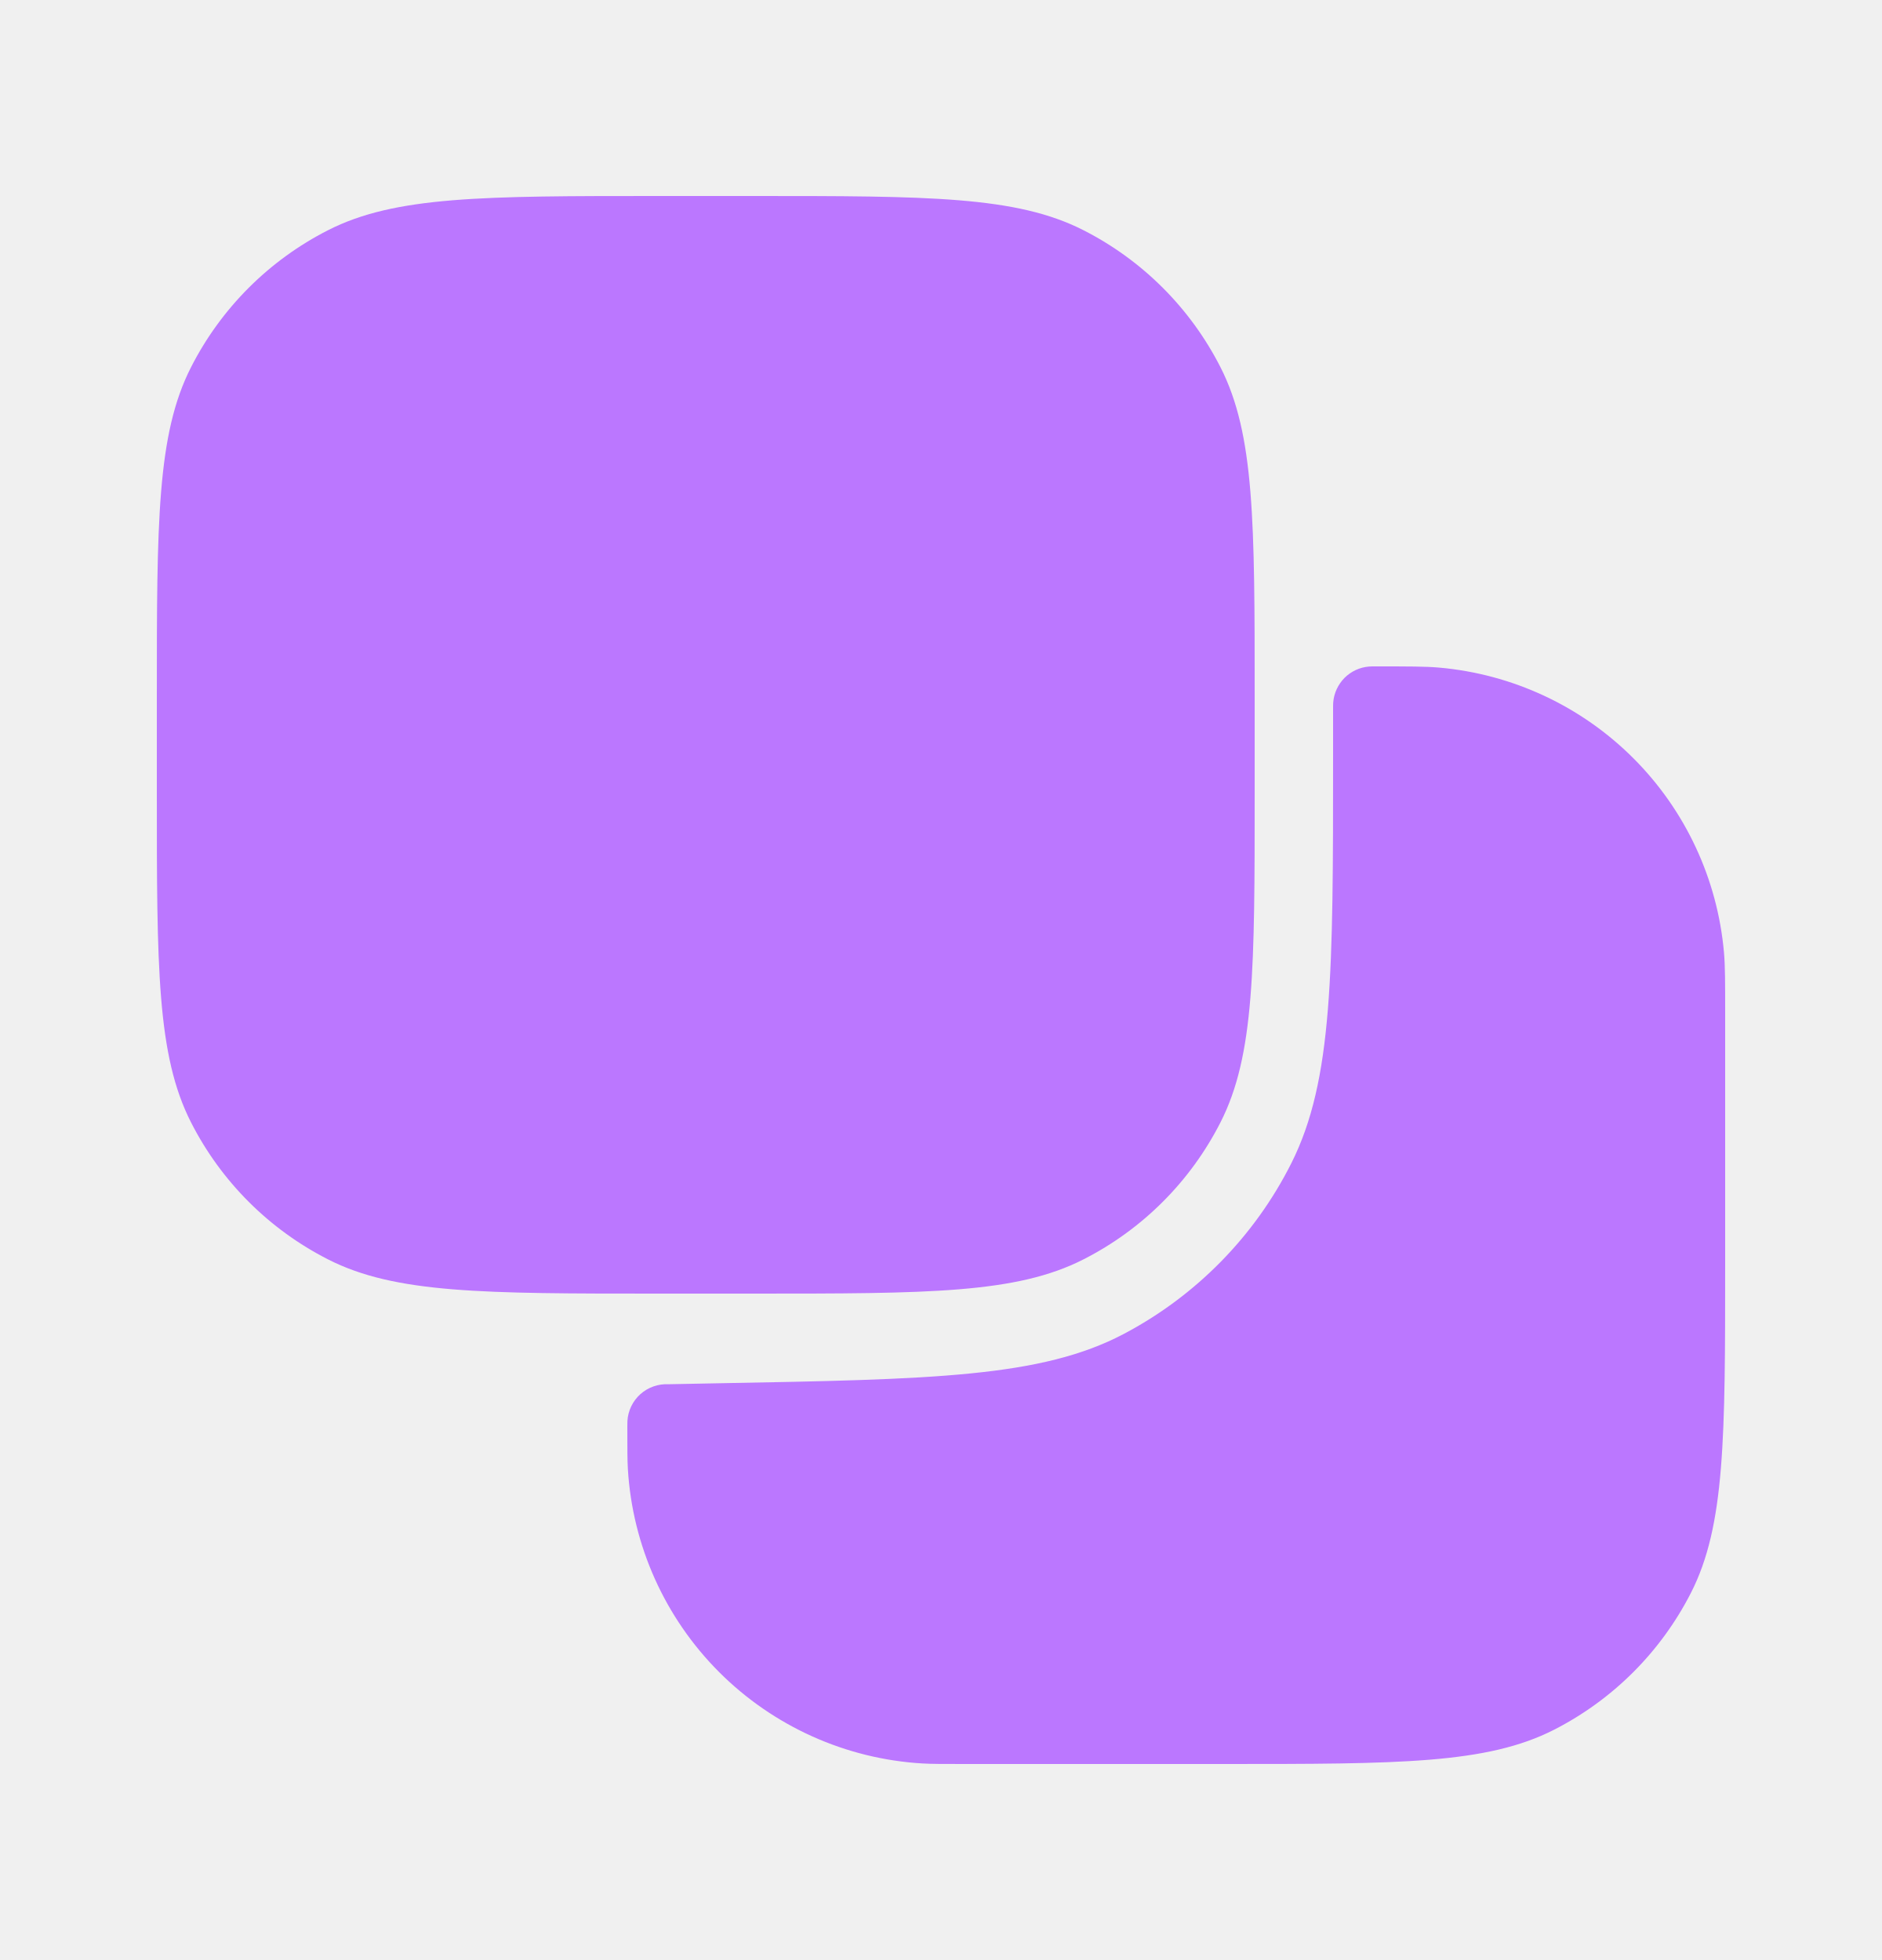
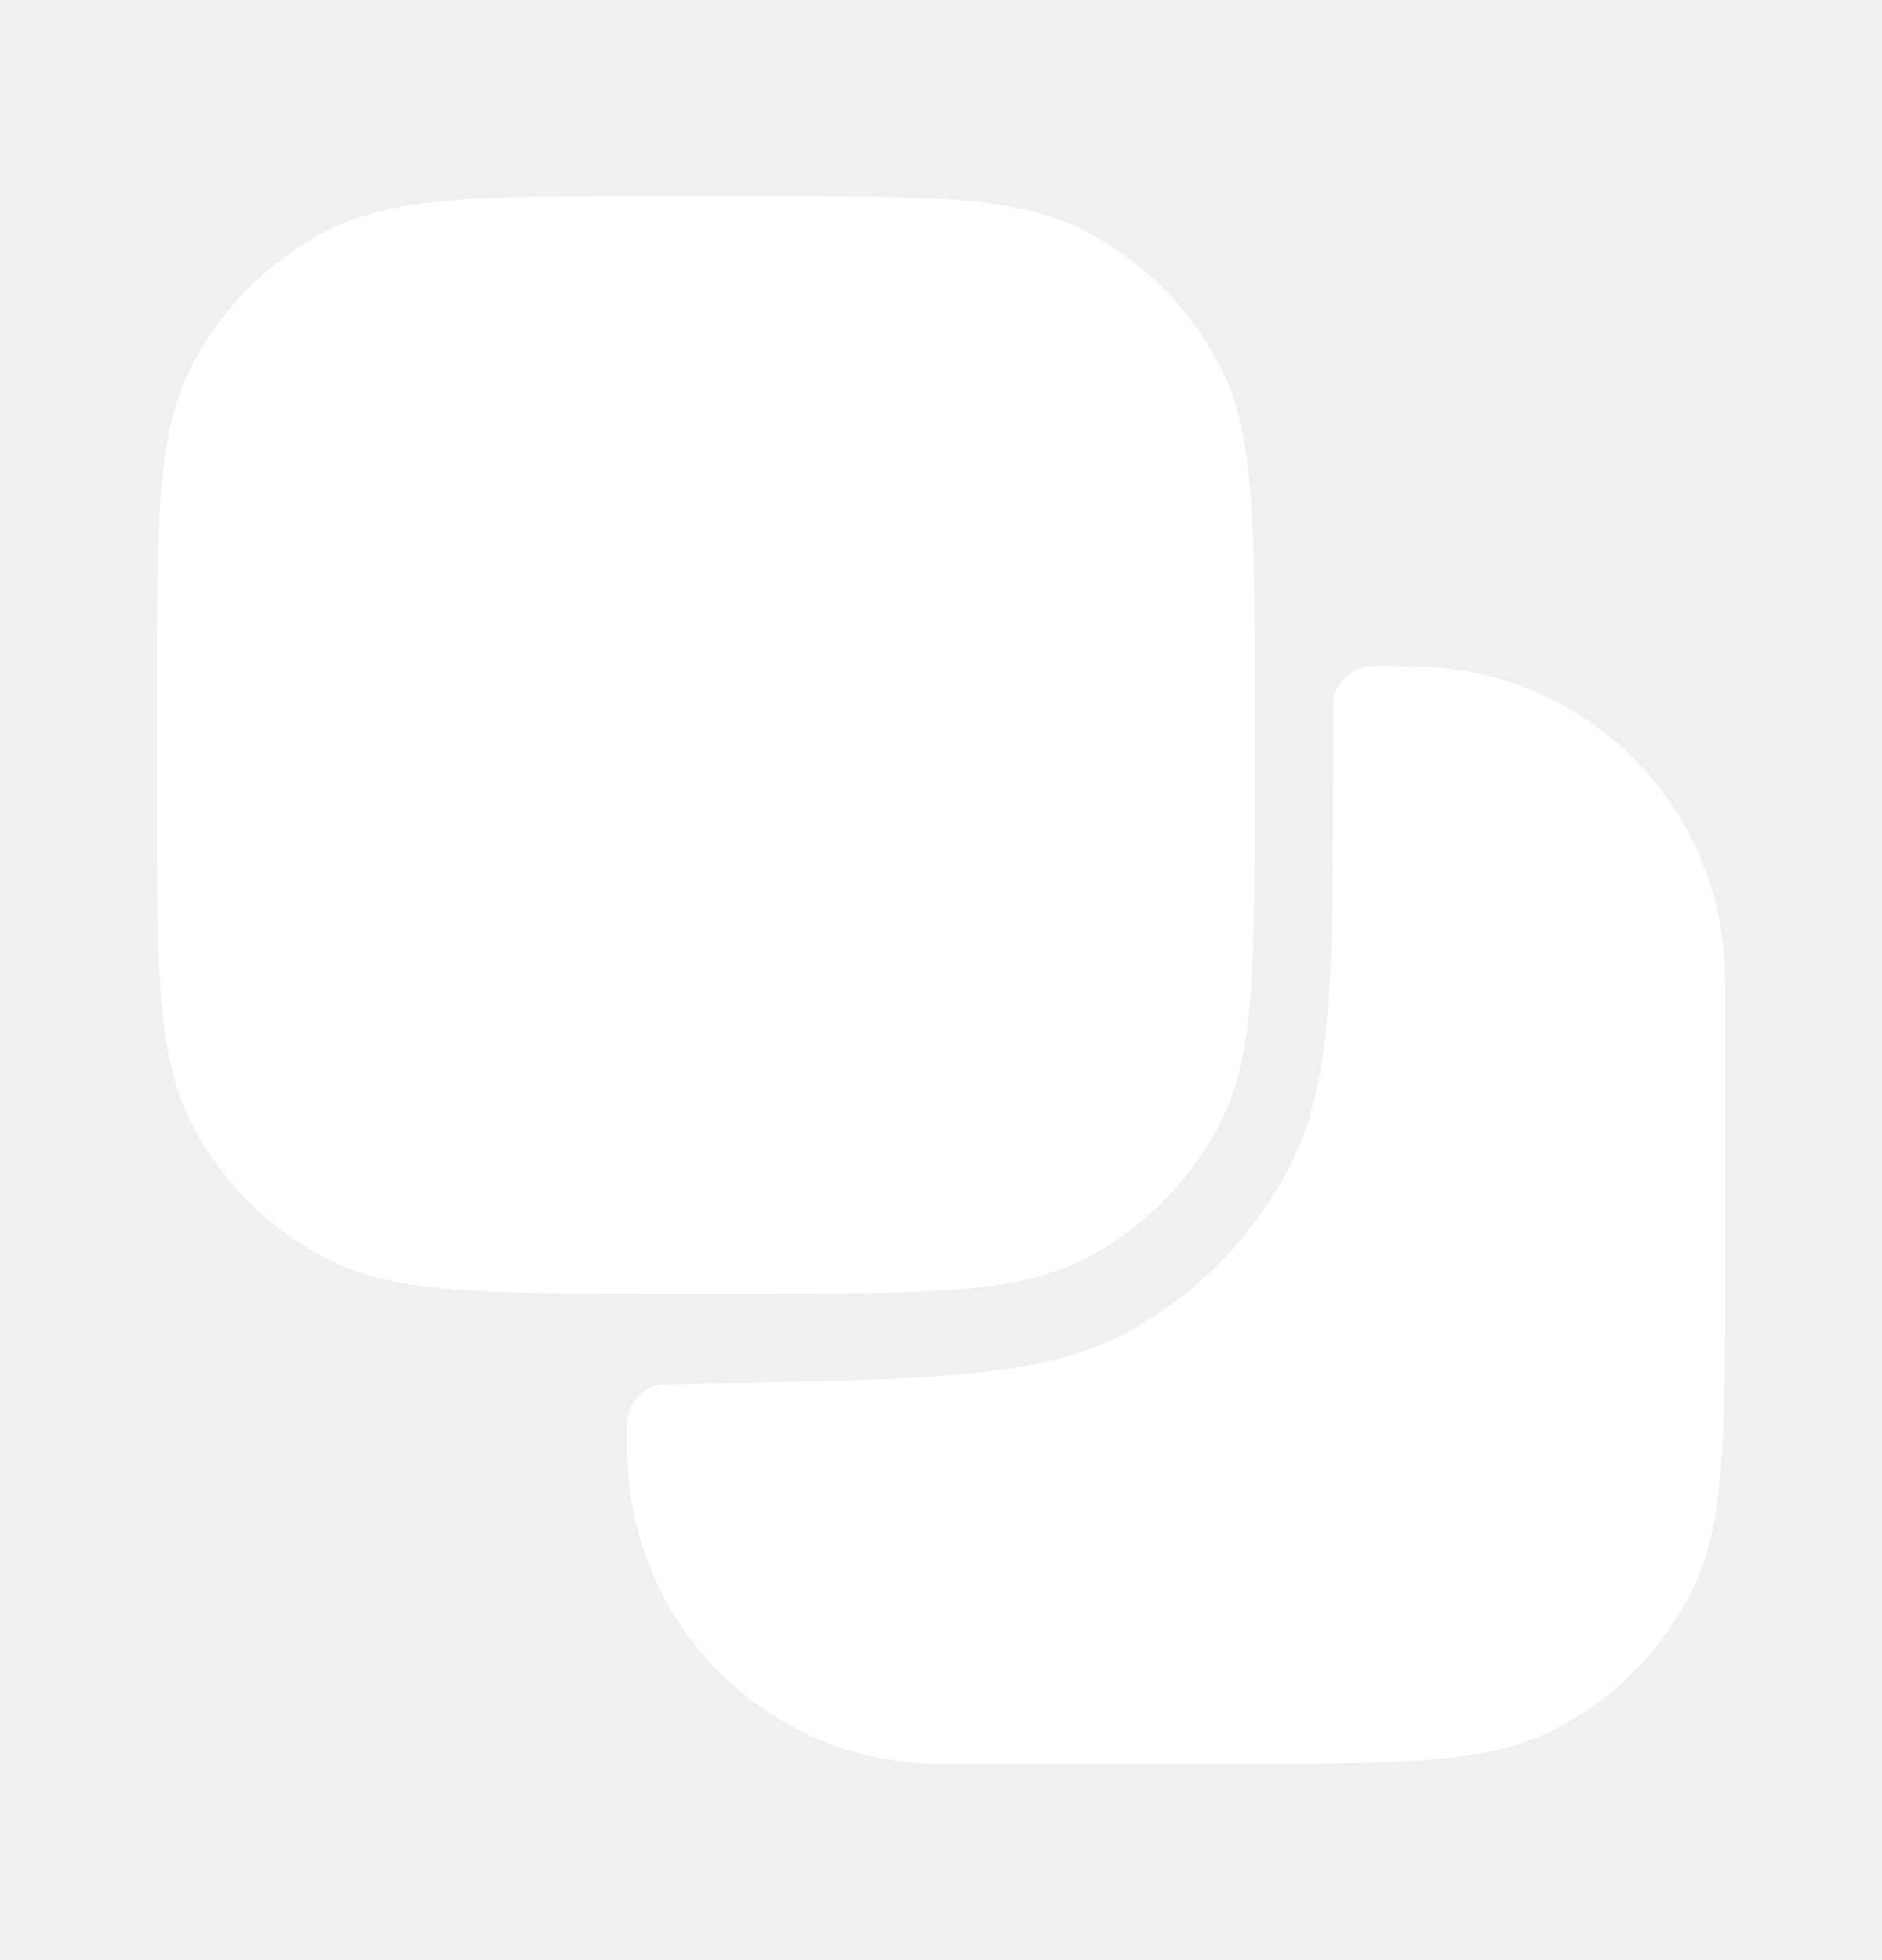
<svg xmlns="http://www.w3.org/2000/svg" width="24" height="25" viewBox="0 0 24 25" fill="none">
-   <path fill-rule="evenodd" clip-rule="evenodd" d="M2.436 4.684C2 5.54 2 6.66 2 8.9V10.1C2 12.34 2 13.46 2.436 14.316C2.819 15.069 3.431 15.681 4.184 16.064C5.04 16.5 6.16 16.5 8.4 16.5H9.6C11.84 16.5 12.96 16.5 13.816 16.064C14.569 15.681 15.181 15.069 15.564 14.316C16 13.46 16 12.34 16 10.1V8.9C16 6.66 16 5.54 15.564 4.684C15.181 3.931 14.569 3.319 13.816 2.936C12.96 2.5 11.84 2.5 9.6 2.5H8.4C6.16 2.5 5.04 2.5 4.184 2.936C3.431 3.319 2.819 3.931 2.436 4.684ZM22 12.944V16.1C22 18.34 22 19.46 21.564 20.316C21.18 21.069 20.569 21.68 19.816 22.064C18.96 22.5 17.84 22.5 15.6 22.5H12.305C12.022 22.5 11.88 22.5 11.761 22.493C10.785 22.435 9.863 22.02 9.172 21.329C8.48 20.637 8.066 19.716 8.007 18.74C8 18.62 8 18.477 8 18.194L8.001 18.127C8.008 17.995 8.068 17.871 8.167 17.782C8.266 17.694 8.396 17.649 8.528 17.656L9.148 17.644C11.901 17.594 13.278 17.568 14.328 17.016C15.251 16.53 16 15.768 16.468 14.836C17 13.777 17 12.4 17 9.647V9.056C17 9.004 17 8.978 17.002 8.956C17.012 8.839 17.064 8.73 17.146 8.646C17.23 8.563 17.339 8.512 17.456 8.502C17.478 8.5 17.504 8.5 17.556 8.5C17.968 8.5 18.175 8.5 18.349 8.515C19.286 8.597 20.164 9.006 20.829 9.671C21.494 10.336 21.903 11.214 21.985 12.151C22 12.325 22 12.531 22 12.945V12.944Z" fill="#BB77FF" />
+   <path fill-rule="evenodd" clip-rule="evenodd" d="M2.436 4.684C2 5.54 2 6.66 2 8.9V10.1C2 12.34 2 13.46 2.436 14.316C2.819 15.069 3.431 15.681 4.184 16.064C5.04 16.5 6.16 16.5 8.4 16.5H9.6C11.84 16.5 12.96 16.5 13.816 16.064C14.569 15.681 15.181 15.069 15.564 14.316C16 13.46 16 12.34 16 10.1V8.9C16 6.66 16 5.54 15.564 4.684C15.181 3.931 14.569 3.319 13.816 2.936C12.96 2.5 11.84 2.5 9.6 2.5H8.4C6.16 2.5 5.04 2.5 4.184 2.936C3.431 3.319 2.819 3.931 2.436 4.684ZM22 12.944V16.1C22 18.34 22 19.46 21.564 20.316C21.18 21.069 20.569 21.68 19.816 22.064C18.96 22.5 17.84 22.5 15.6 22.5H12.305C12.022 22.5 11.88 22.5 11.761 22.493C10.785 22.435 9.863 22.02 9.172 21.329C8.48 20.637 8.066 19.716 8.007 18.74C8 18.62 8 18.477 8 18.194L8.001 18.127C8.008 17.995 8.068 17.871 8.167 17.782C8.266 17.694 8.396 17.649 8.528 17.656L9.148 17.644C11.901 17.594 13.278 17.568 14.328 17.016C15.251 16.53 16 15.768 16.468 14.836C17 13.777 17 12.4 17 9.647V9.056C17 9.004 17 8.978 17.002 8.956C17.012 8.839 17.064 8.73 17.146 8.646C17.23 8.563 17.339 8.512 17.456 8.502C17.478 8.5 17.504 8.5 17.556 8.5C17.968 8.5 18.175 8.5 18.349 8.515C19.286 8.597 20.164 9.006 20.829 9.671C21.494 10.336 21.903 11.214 21.985 12.151C22 12.325 22 12.531 22 12.945V12.944Z" fill="white" />
</svg>
